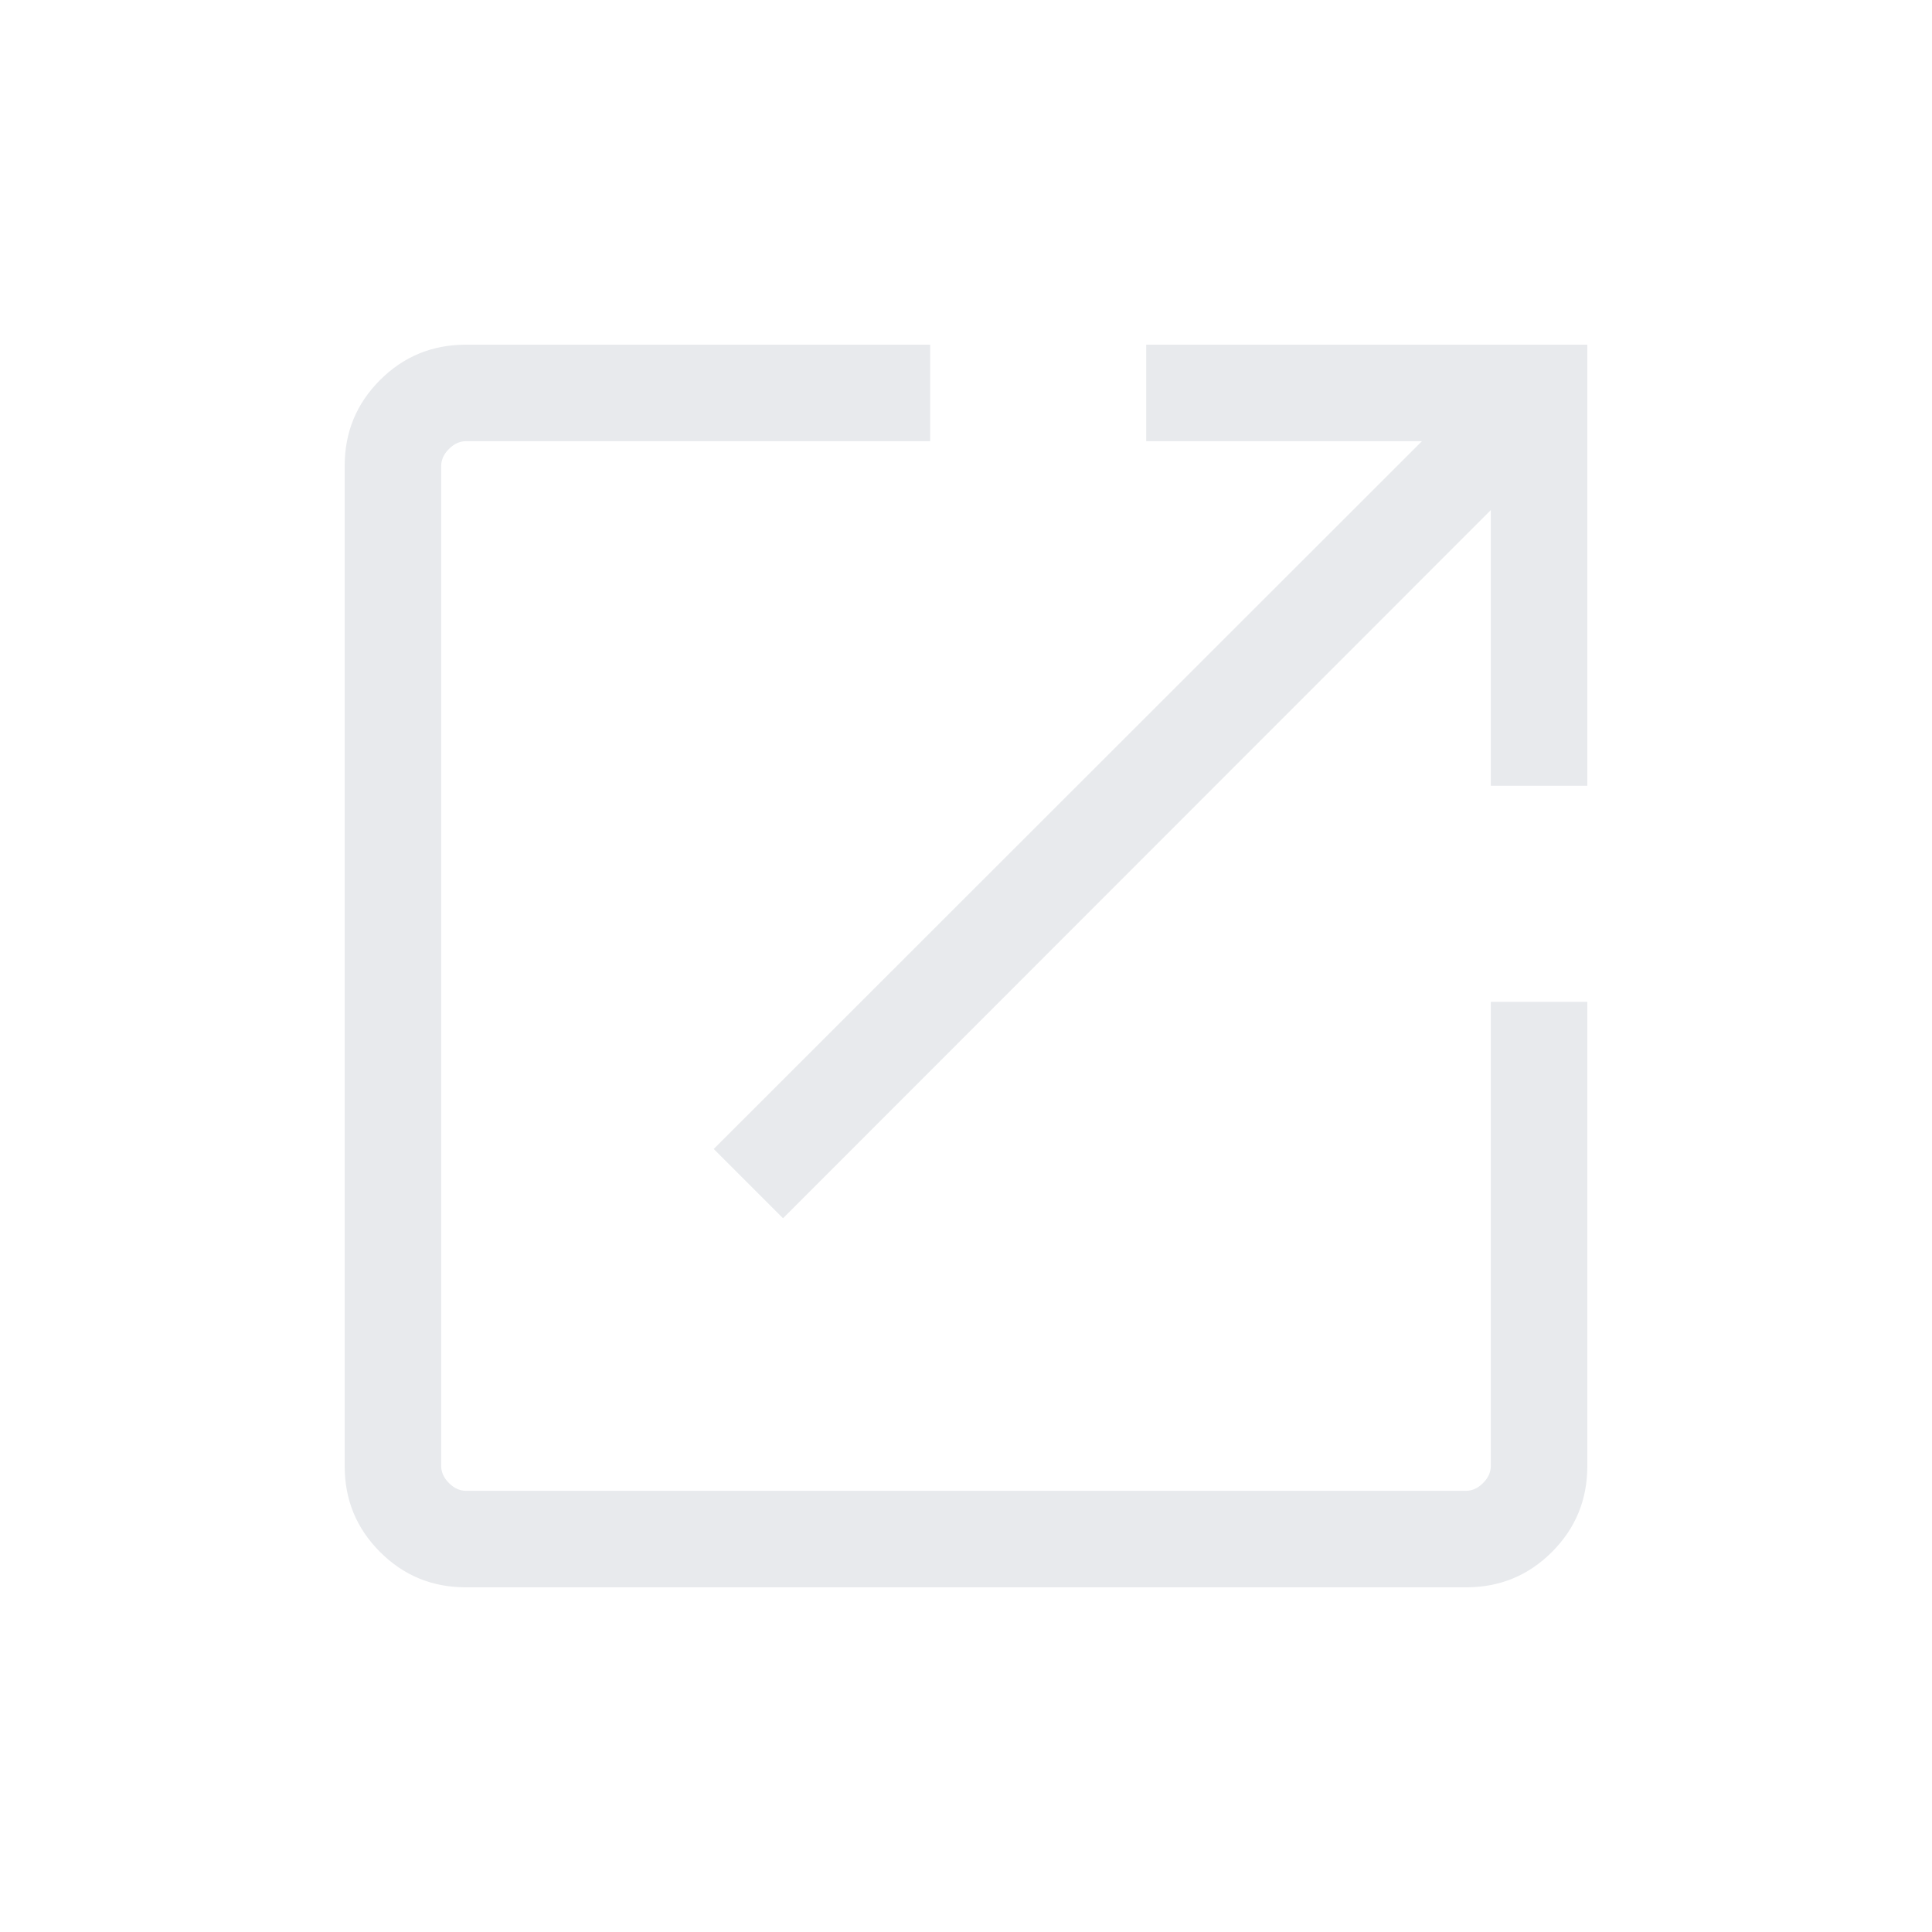
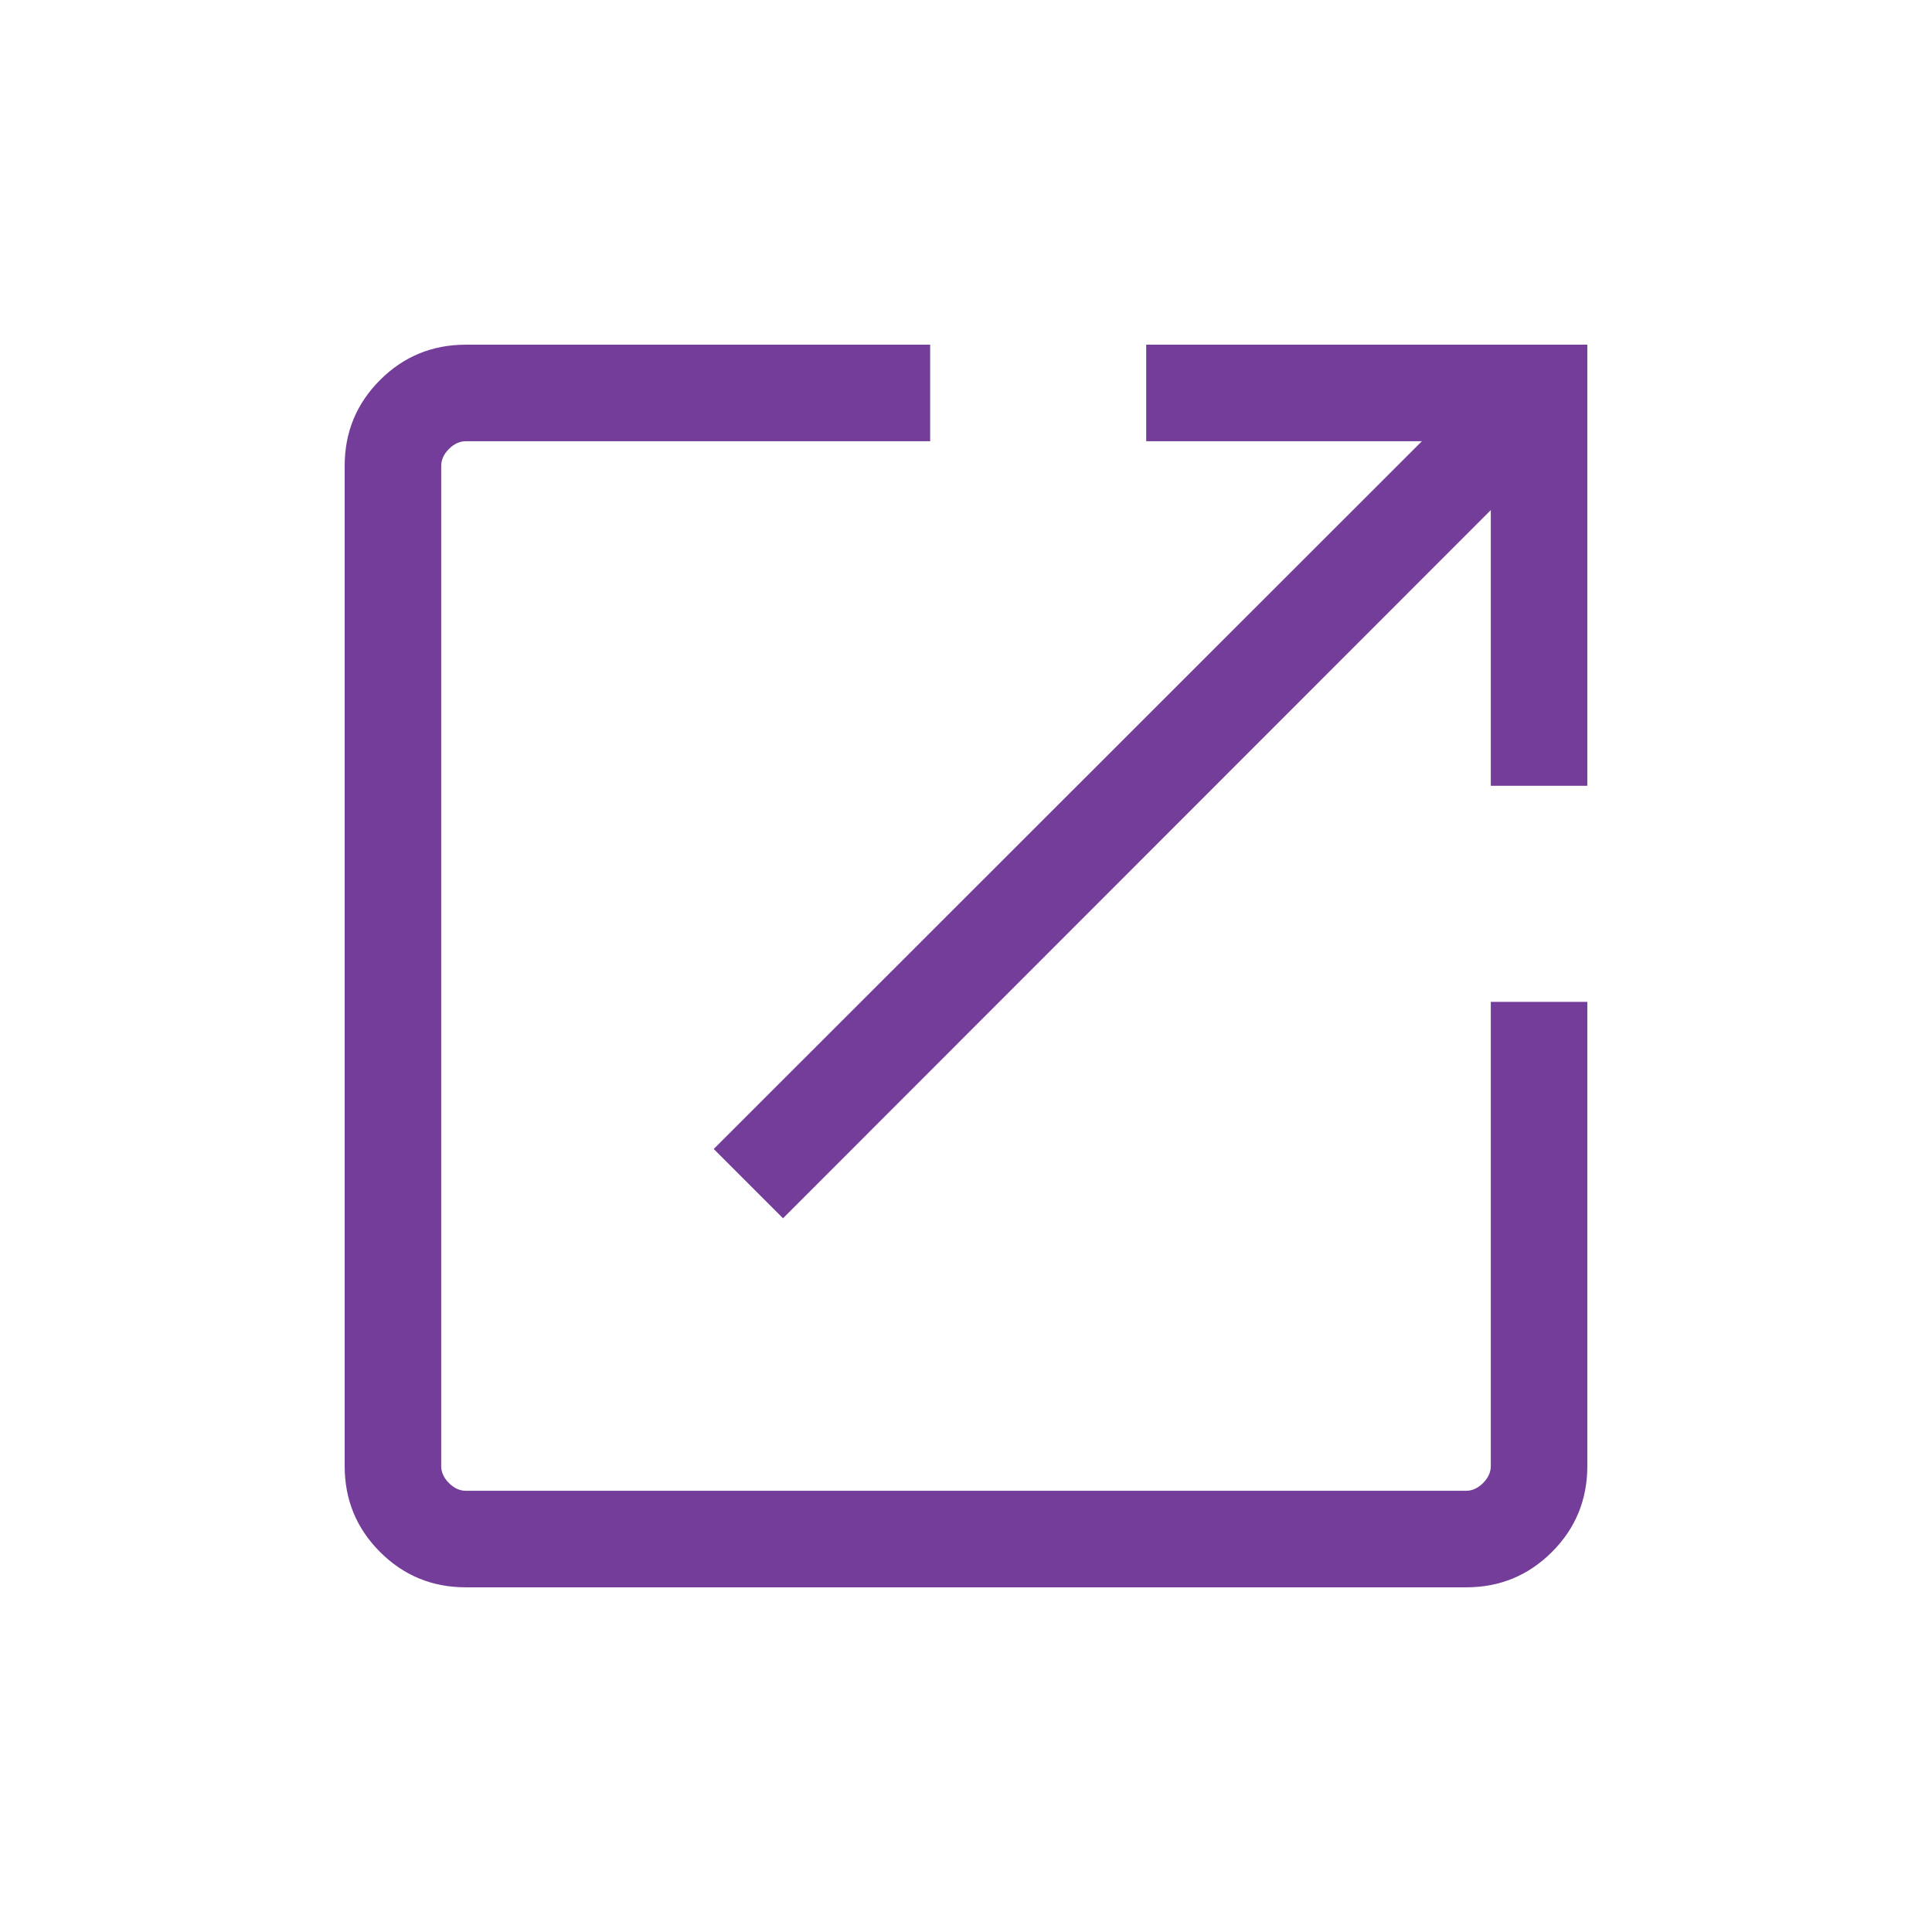
- <svg xmlns="http://www.w3.org/2000/svg" height="24px" viewBox="0 -960 960 960" width="24px" fill="#e8eaed">
+ <svg xmlns="http://www.w3.org/2000/svg" height="24px" viewBox="0 -960 960 960" width="24px" fill="#733D99">
  <path d="M231.45-171.27q-25.05 0-42.61-17.57-17.57-17.56-17.57-42.61v-497.1q0-25.05 17.57-42.61 17.56-17.57 42.67-17.57h230.68v47.96H231.54q-4.62 0-8.46 3.85-3.85 3.84-3.85 8.46v496.92q0 4.62 3.85 8.46 3.84 3.85 8.46 3.85h496.92q4.62 0 8.46-3.85 3.85-3.84 3.85-8.46v-230.65h47.96v230.68q0 25.11-17.57 42.67-17.56 17.57-42.61 17.57h-497.1Zm157.63-183.38-34.43-34.43 351.89-351.69h-137v-47.96h219.19v219.19h-47.96v-137L389.08-354.65Z" />
</svg>
